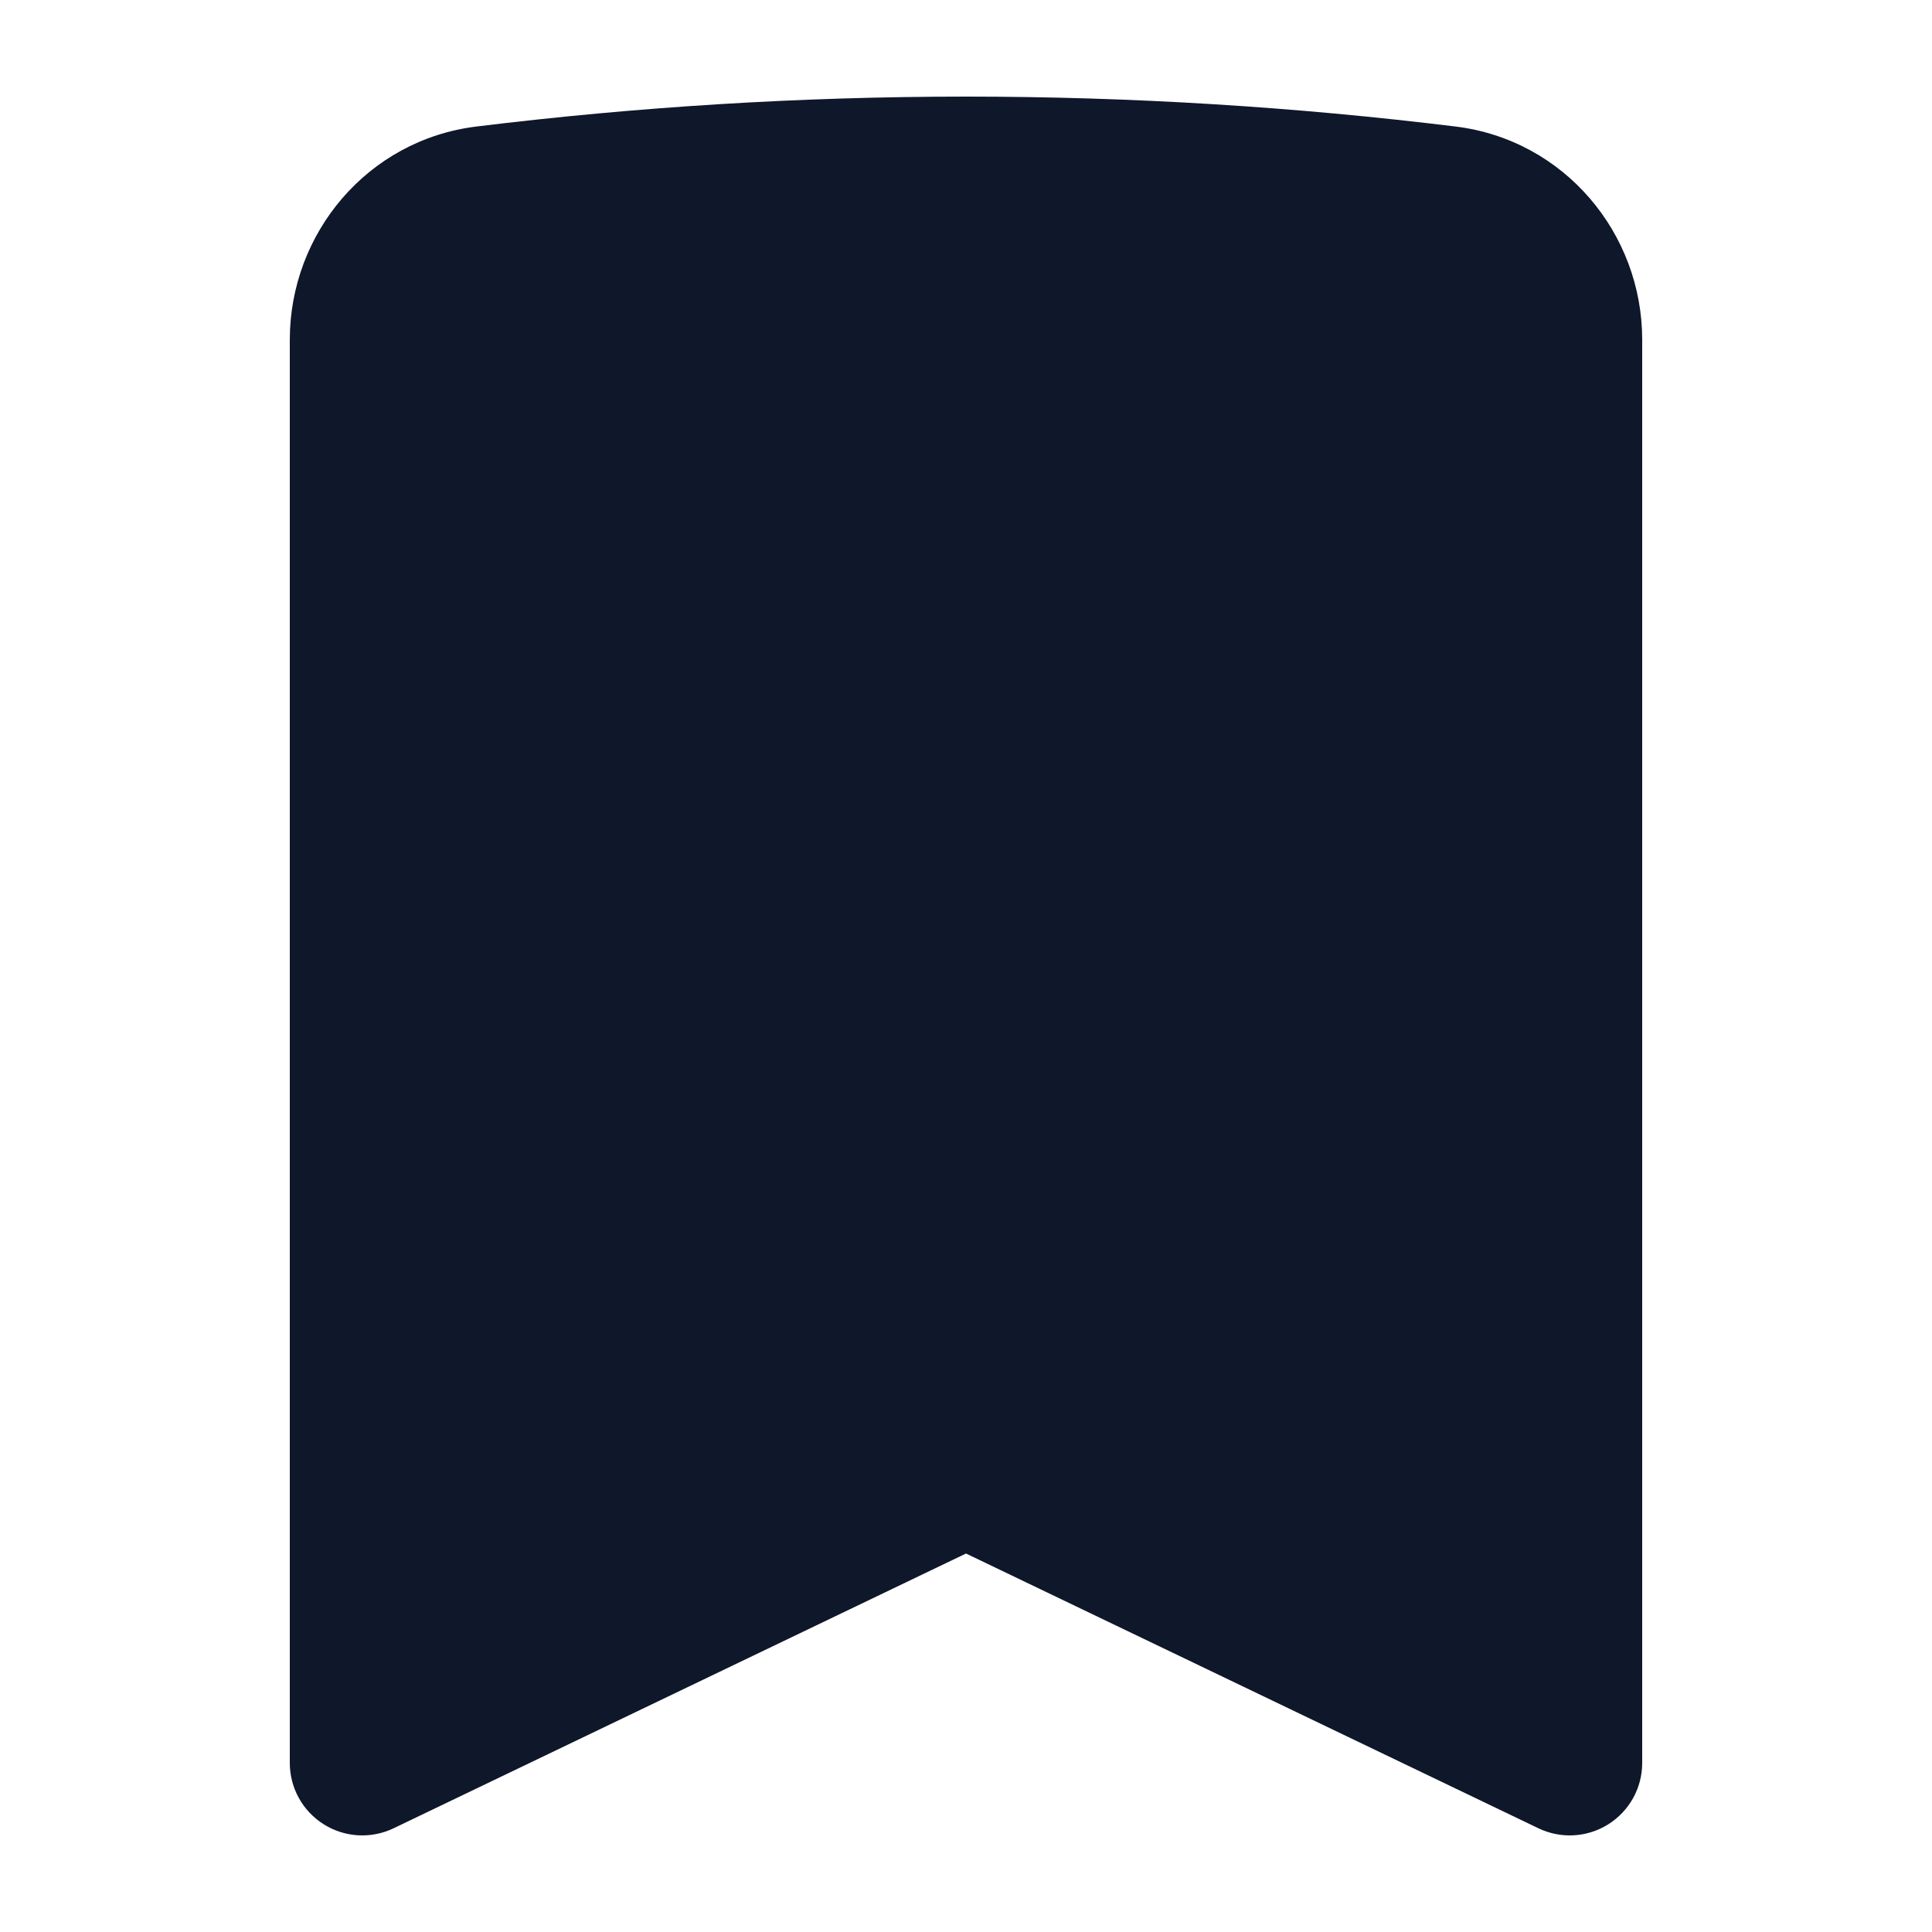
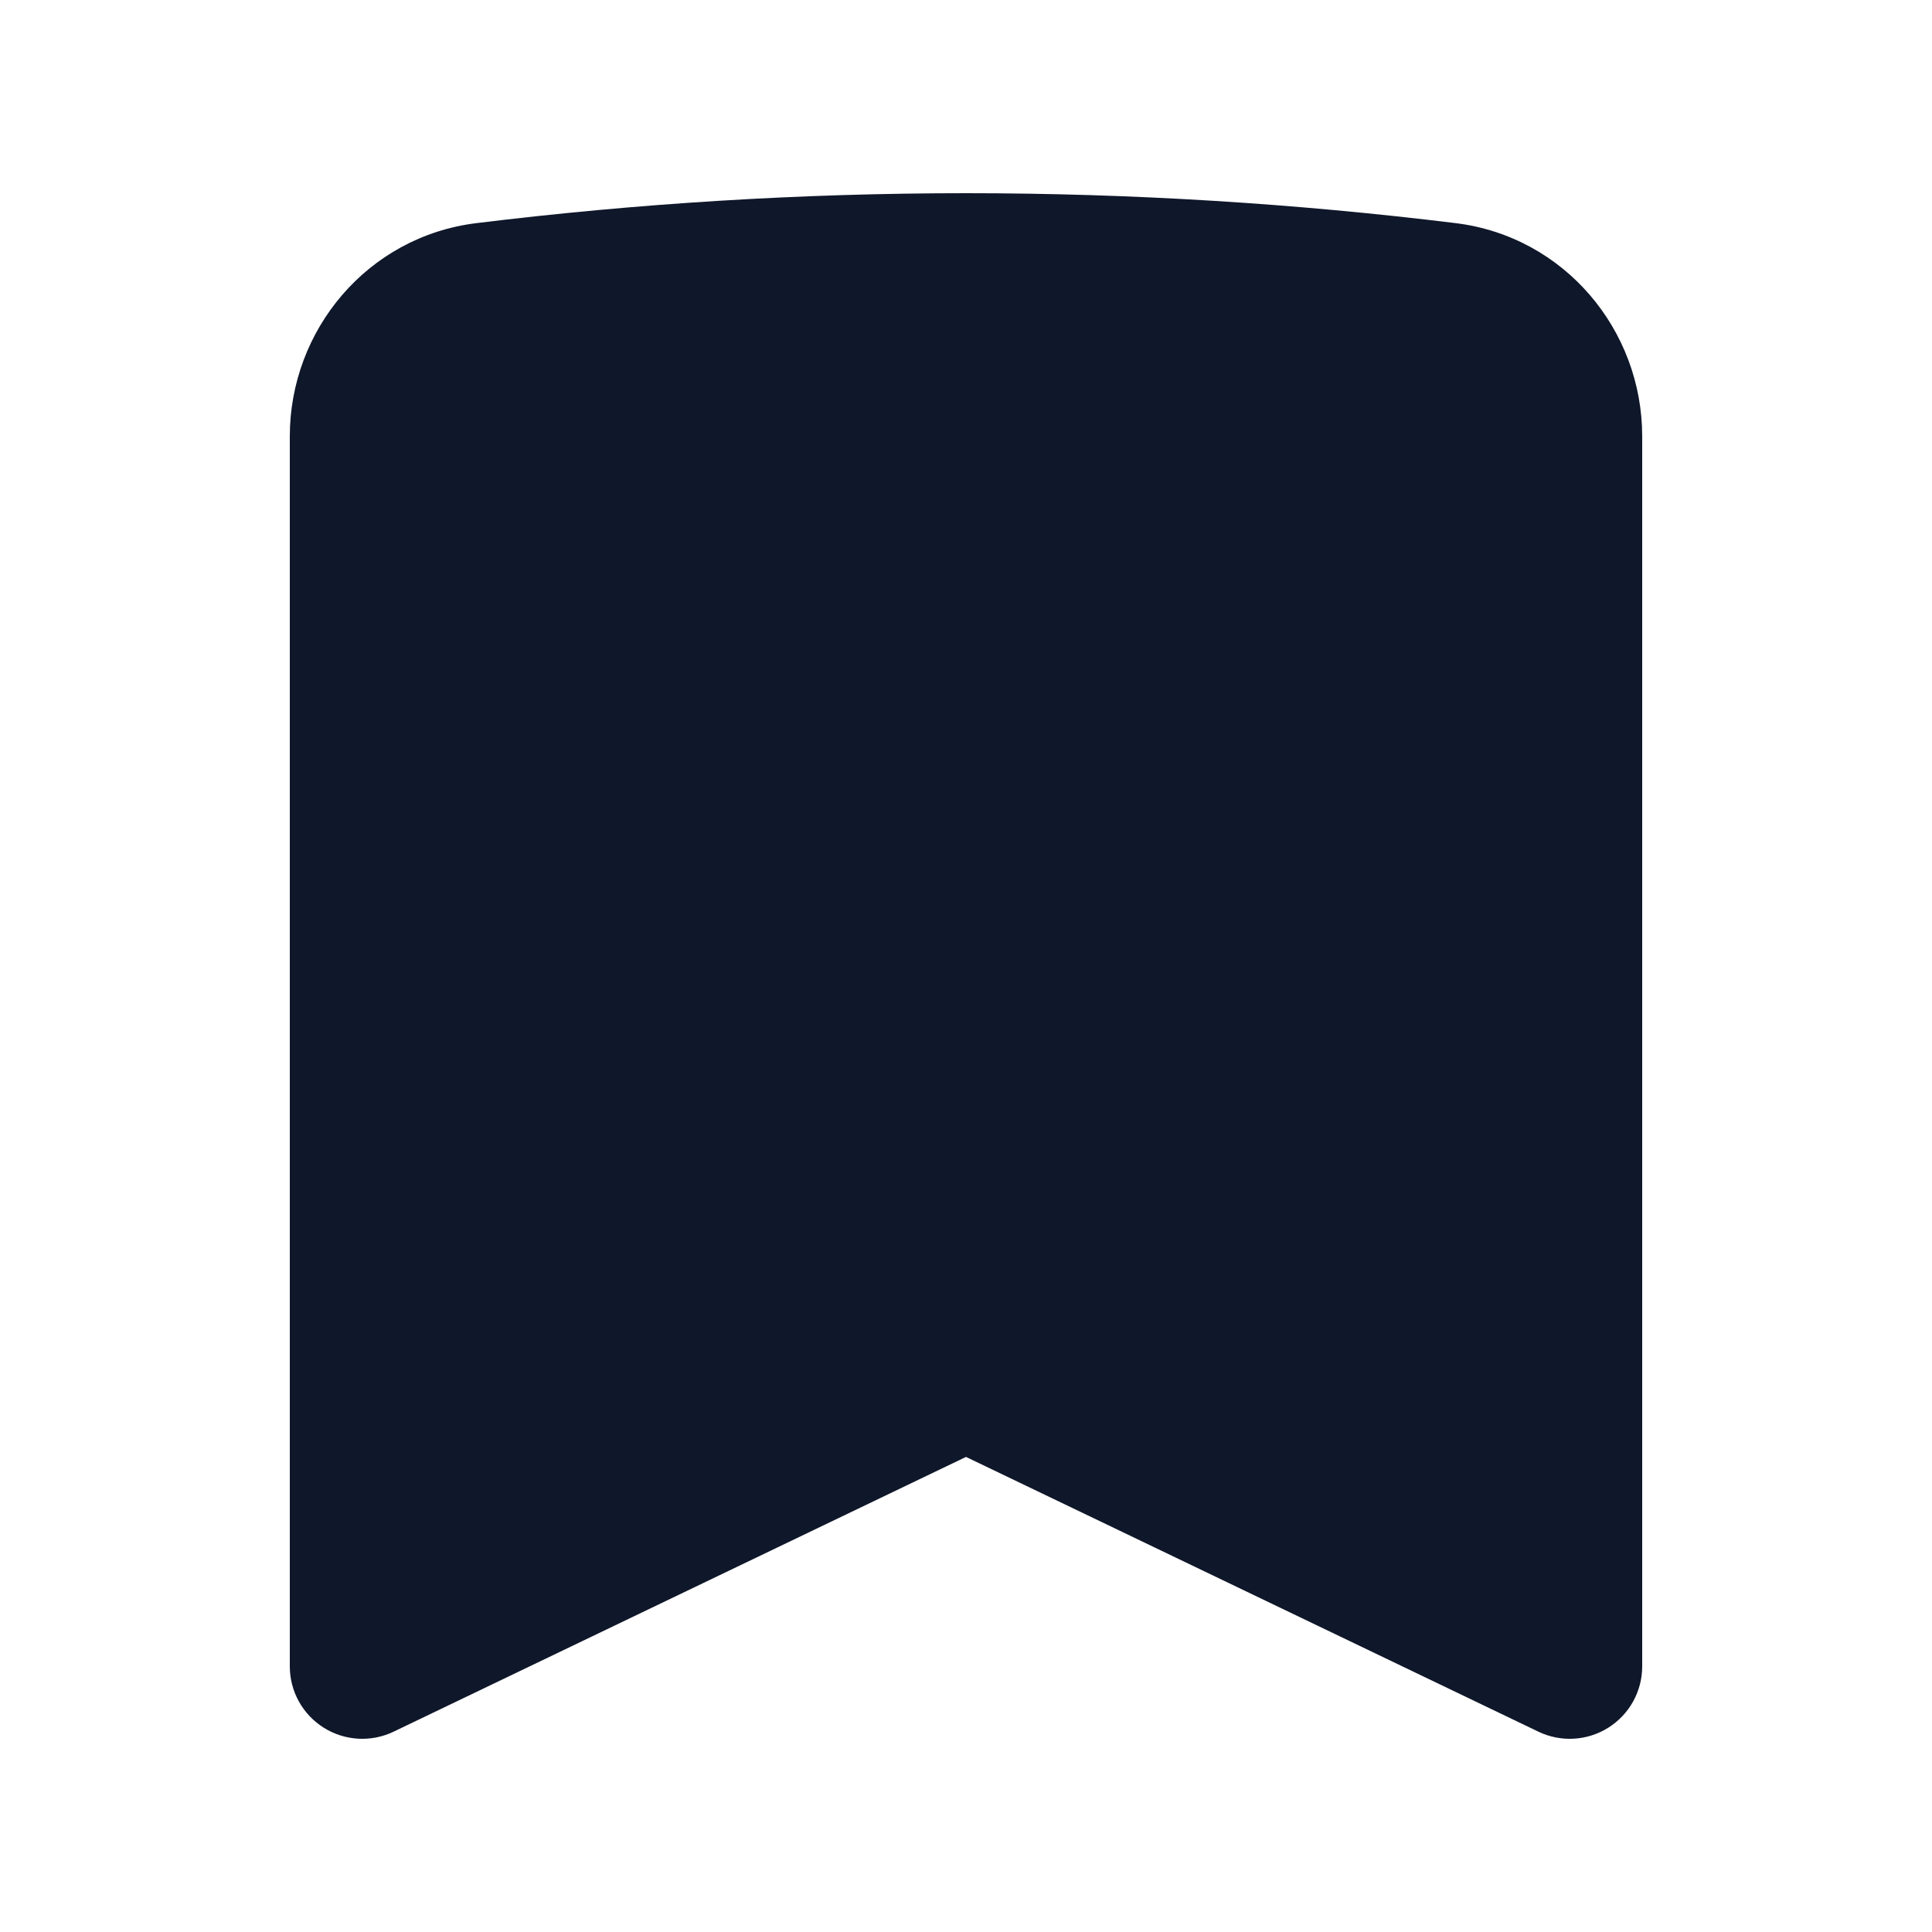
<svg xmlns="http://www.w3.org/2000/svg" width="20" height="20" viewBox="0 0 20 20" fill="none">
-   <path fill-rule="evenodd" clip-rule="evenodd" d="M10 1C8.284 1 6.592 1.106 4.93 1.31C3.806 1.449 3 2.414 3 3.517V18.25C3 18.508 3.132 18.747 3.351 18.885C3.569 19.022 3.842 19.038 4.075 18.926L10 16.082L15.925 18.926C16.158 19.038 16.431 19.022 16.649 18.885C16.868 18.747 17 18.508 17 18.25V3.517C17 2.414 16.194 1.449 15.07 1.31C13.408 1.106 11.716 1 10 1Z" fill="#0F172A" />
+   <path fill-rule="evenodd" clip-rule="evenodd" d="M10 2C8.284 2 6.592 2.106 4.93 2.31C3.806 2.449 3 3.414 3 4.517V17.25C3 17.508 3.132 17.747 3.351 17.885C3.569 18.022 3.842 18.038 4.075 17.926L10 15.082L15.925 17.926C16.158 18.038 16.431 18.022 16.649 17.885C16.868 17.747 17 17.508 17 17.25V4.517C17 3.414 16.194 2.449 15.07 2.31C13.408 2.106 11.716 2 10 2Z" fill="#0F172A" />
</svg>
